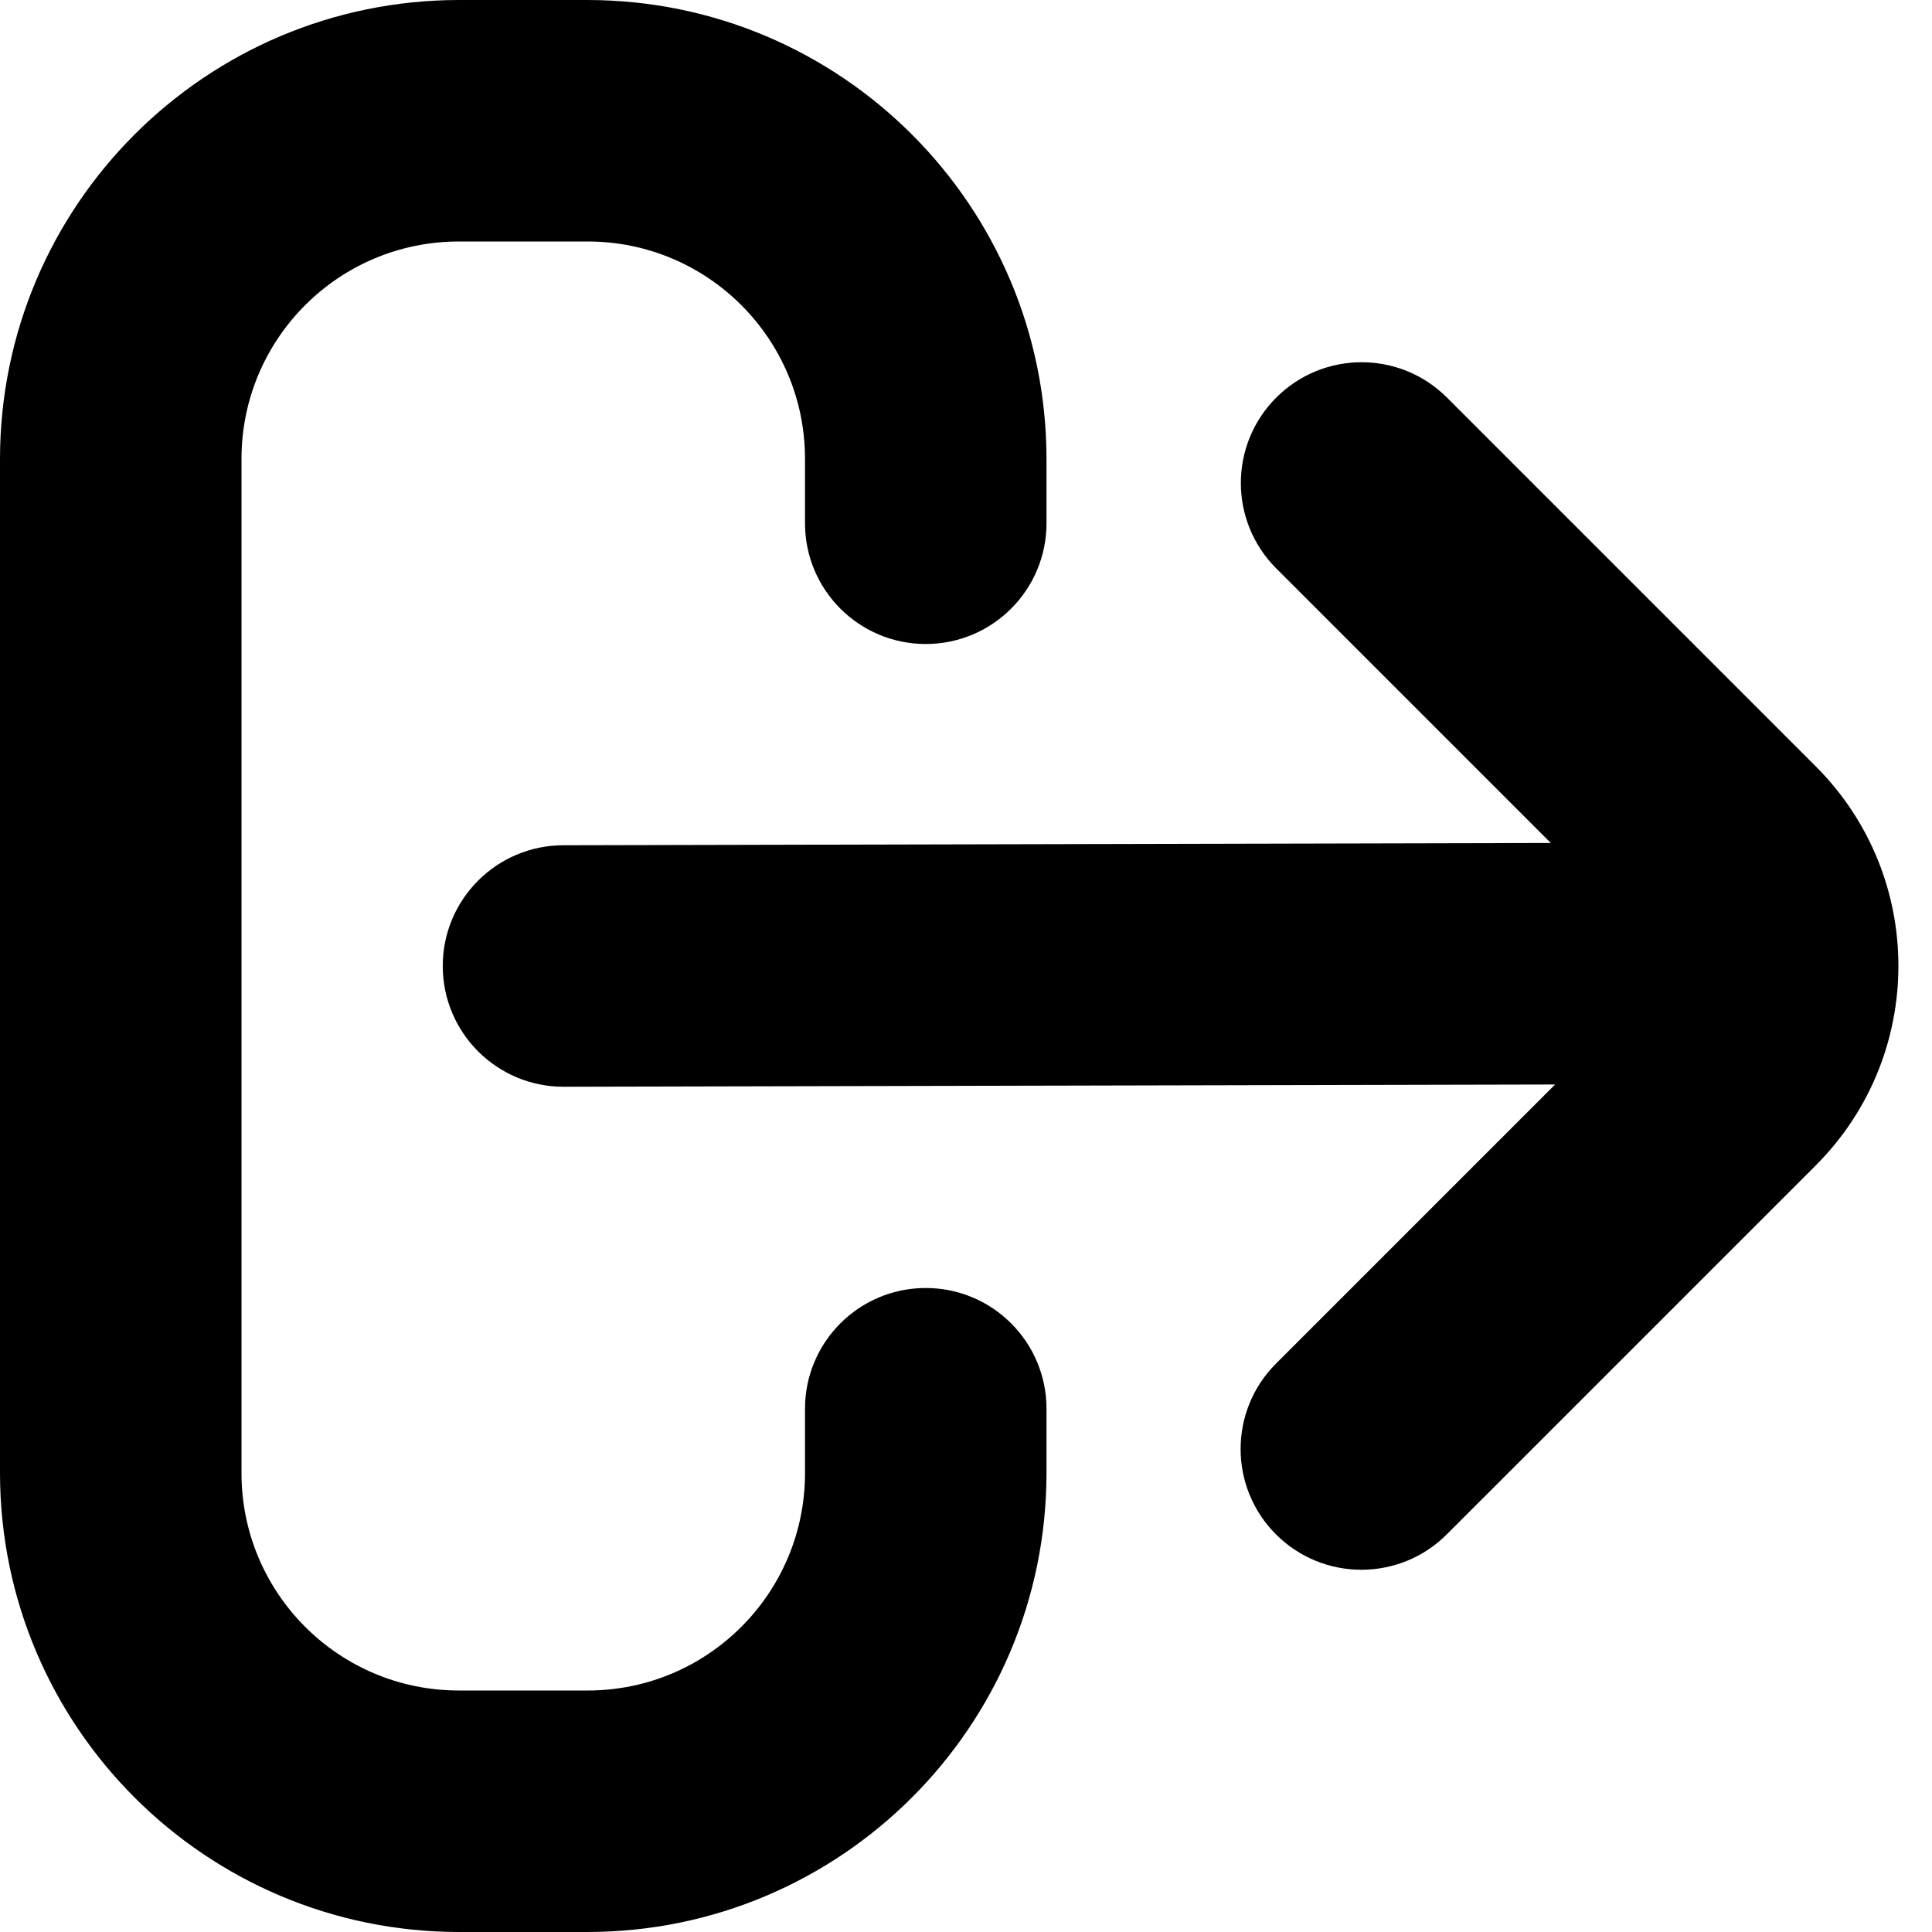
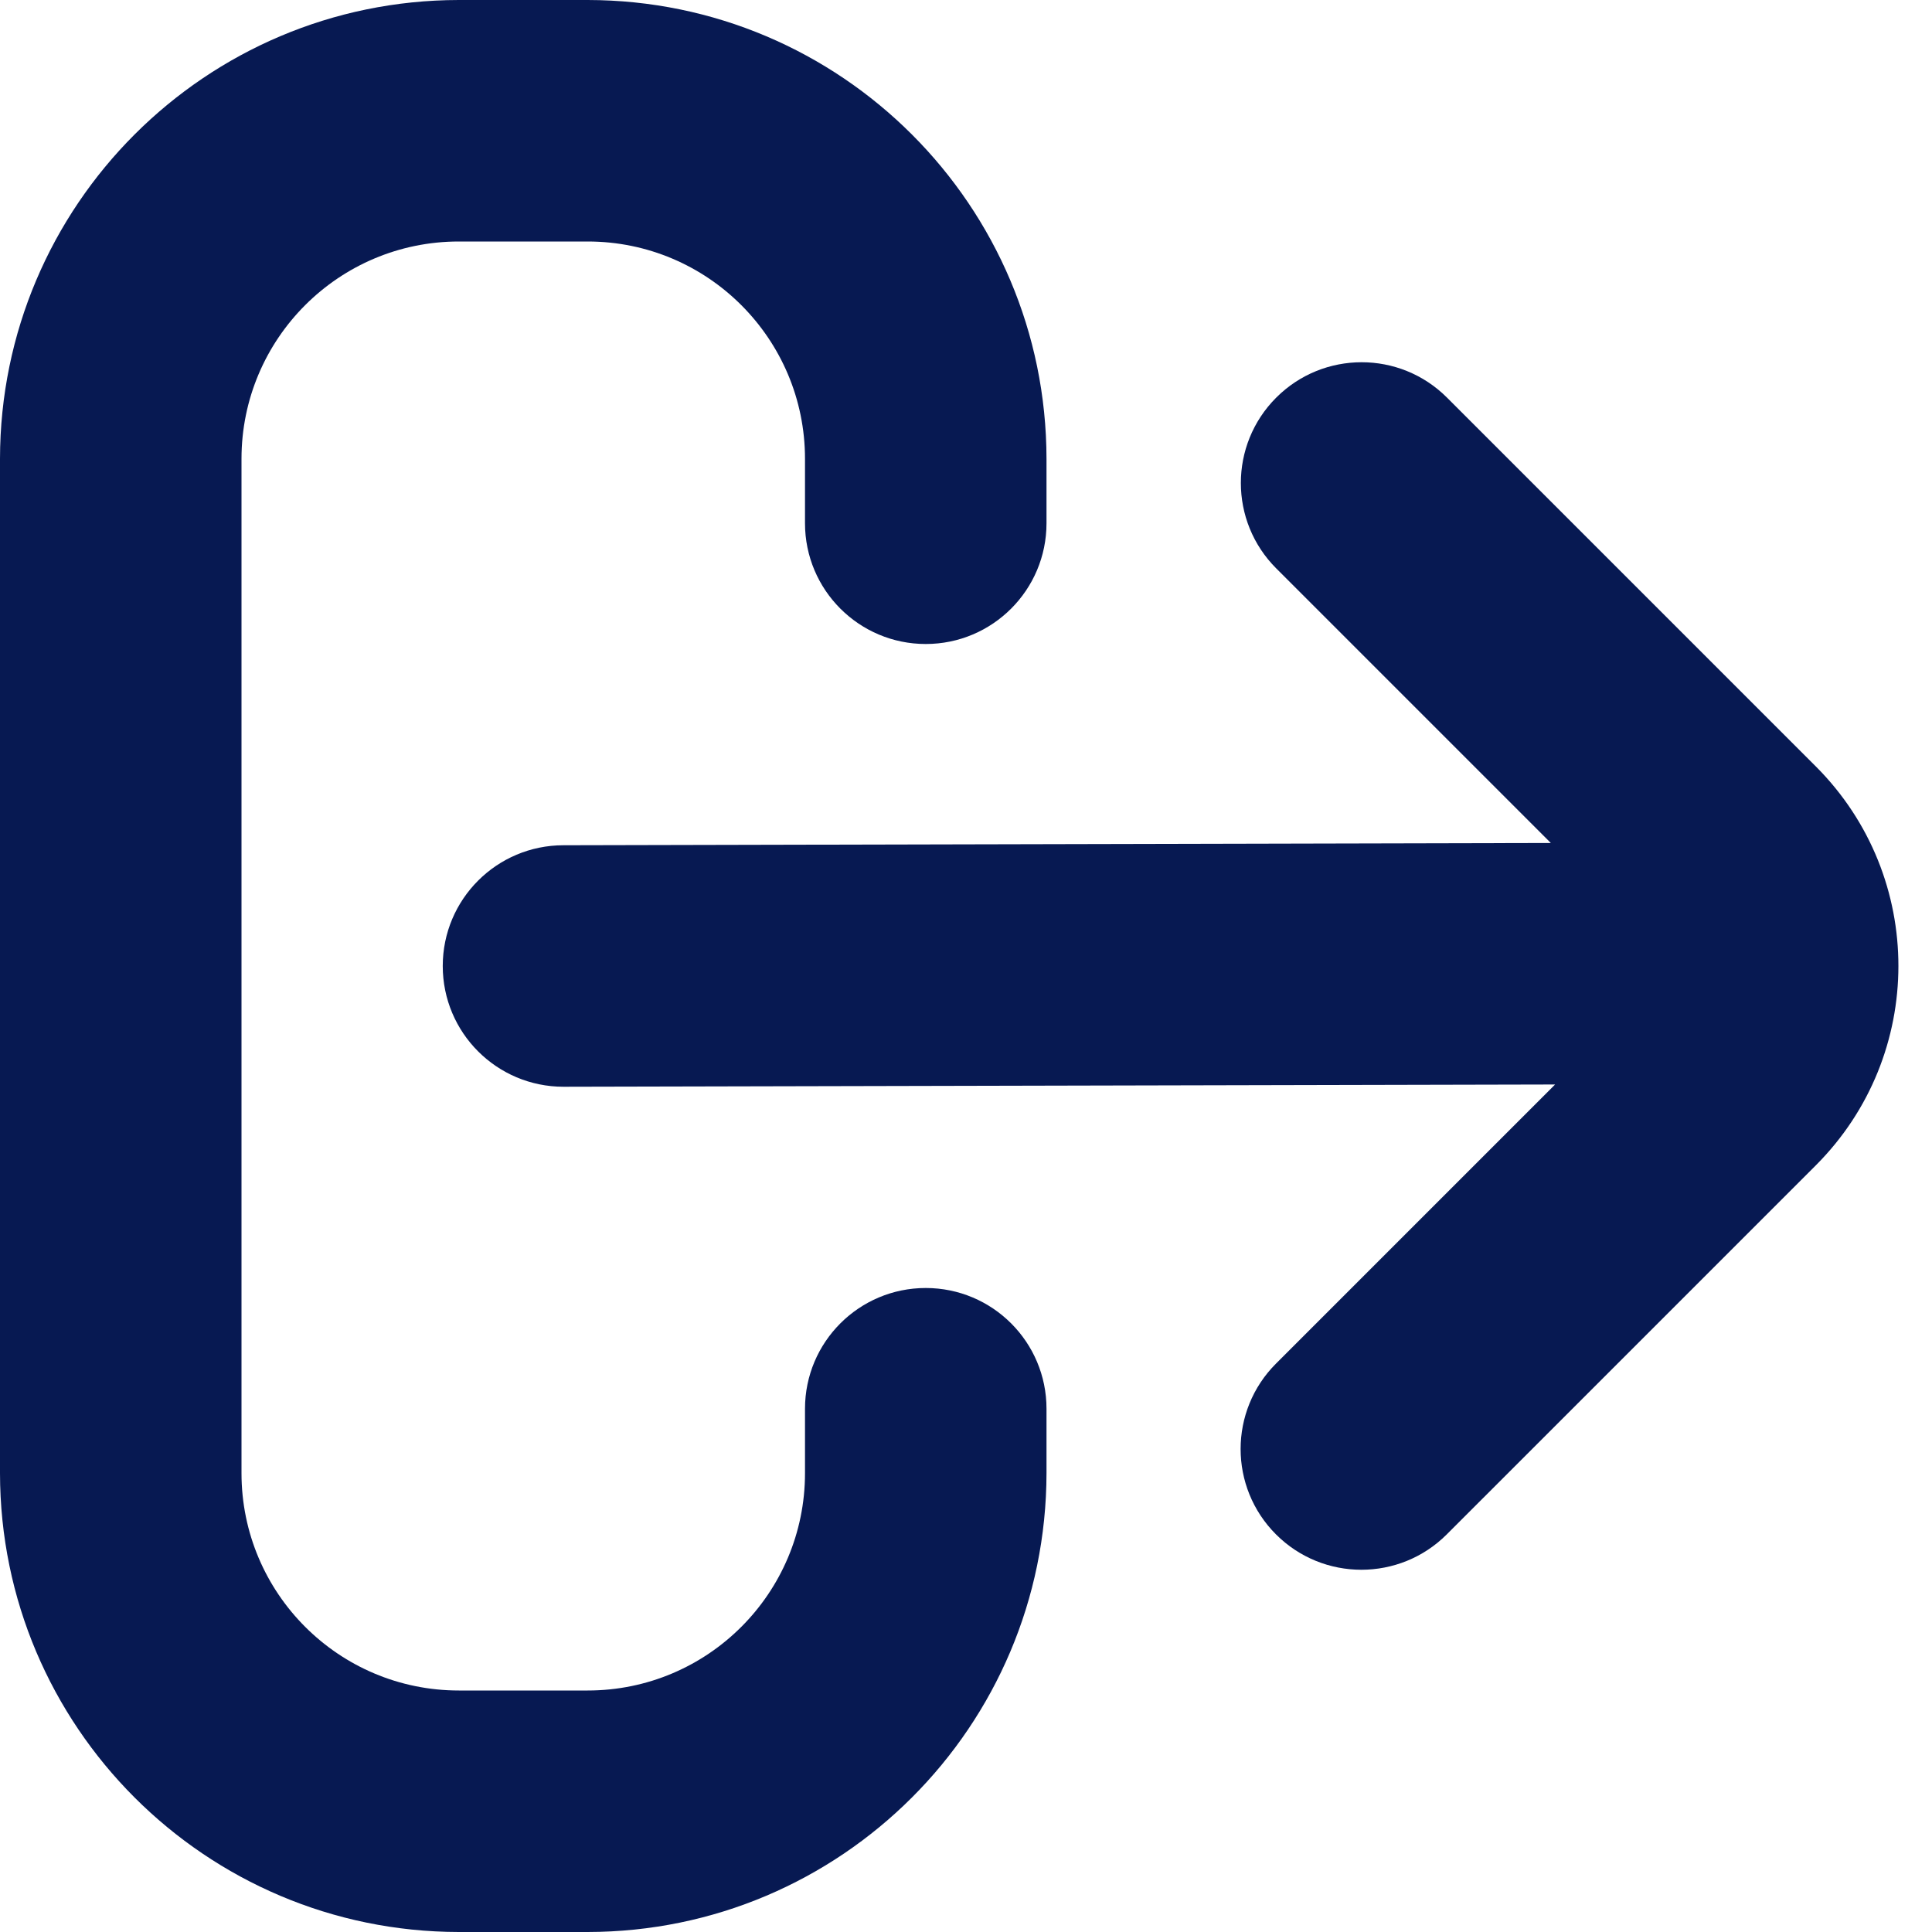
- <svg xmlns="http://www.w3.org/2000/svg" id="Layer_1" data-name="Layer 1" viewBox="0 0 24 24" width="512" height="512">
-   <path d="M11.5,16A1.5,1.5,0,0,0,10,17.5v.8A2.7,2.7,0,0,1,7.3,21H5.7A2.7,2.7,0,0,1,3,18.3V5.7A2.7,2.7,0,0,1,5.7,3H7.3A2.7,2.7,0,0,1,10,5.7v.8a1.5,1.5,0,0,0,3,0V5.7A5.706,5.706,0,0,0,7.3,0H5.7A5.706,5.706,0,0,0,0,5.7V18.3A5.706,5.706,0,0,0,5.7,24H7.3A5.706,5.706,0,0,0,13,18.3v-.8A1.5,1.5,0,0,0,11.5,16Z" />
-   <path d="M22.561,9.525,17.975,4.939a1.5,1.5,0,0,0-2.121,2.122l3.411,3.411L7,10.5a1.5,1.5,0,0,0,0,3H7l12.318-.028-3.467,3.467a1.5,1.5,0,0,0,2.121,2.122l4.586-4.586A3.505,3.505,0,0,0,22.561,9.525Z" />
+ <svg xmlns="http://www.w3.org/2000/svg" version="1.1" width="512" height="512" x="0" y="0" viewBox="0 0 24 24" style="enable-background:new 0 0 512 512" xml:space="preserve">
+   <g>
+     <path d="M11.5 16a1.5 1.5 0 0 0-1.5 1.5v.8A2.7 2.7 0 0 1 7.3 21H5.7A2.7 2.7 0 0 1 3 18.3V5.7A2.7 2.7 0 0 1 5.7 3h1.6A2.7 2.7 0 0 1 10 5.7v.8a1.5 1.5 0 0 0 3 0v-.8A5.706 5.706 0 0 0 7.3 0H5.7A5.706 5.706 0 0 0 0 5.7v12.6A5.706 5.706 0 0 0 5.7 24h1.6a5.706 5.706 0 0 0 5.7-5.7v-.8a1.5 1.5 0 0 0-1.5-1.5Z" fill="#071952" opacity="1" data-original="#000000" />
+     <path d="m22.561 9.525-4.586-4.586a1.5 1.5 0 0 0-2.121 2.122l3.411 3.411L7 10.5a1.5 1.5 0 0 0 0 3l12.318-.028-3.467 3.467a1.5 1.5 0 0 0 2.121 2.122l4.586-4.586a3.505 3.505 0 0 0 .003-4.95Z" fill="#071952" opacity="1" data-original="#000000" />
+   </g>
</svg>
